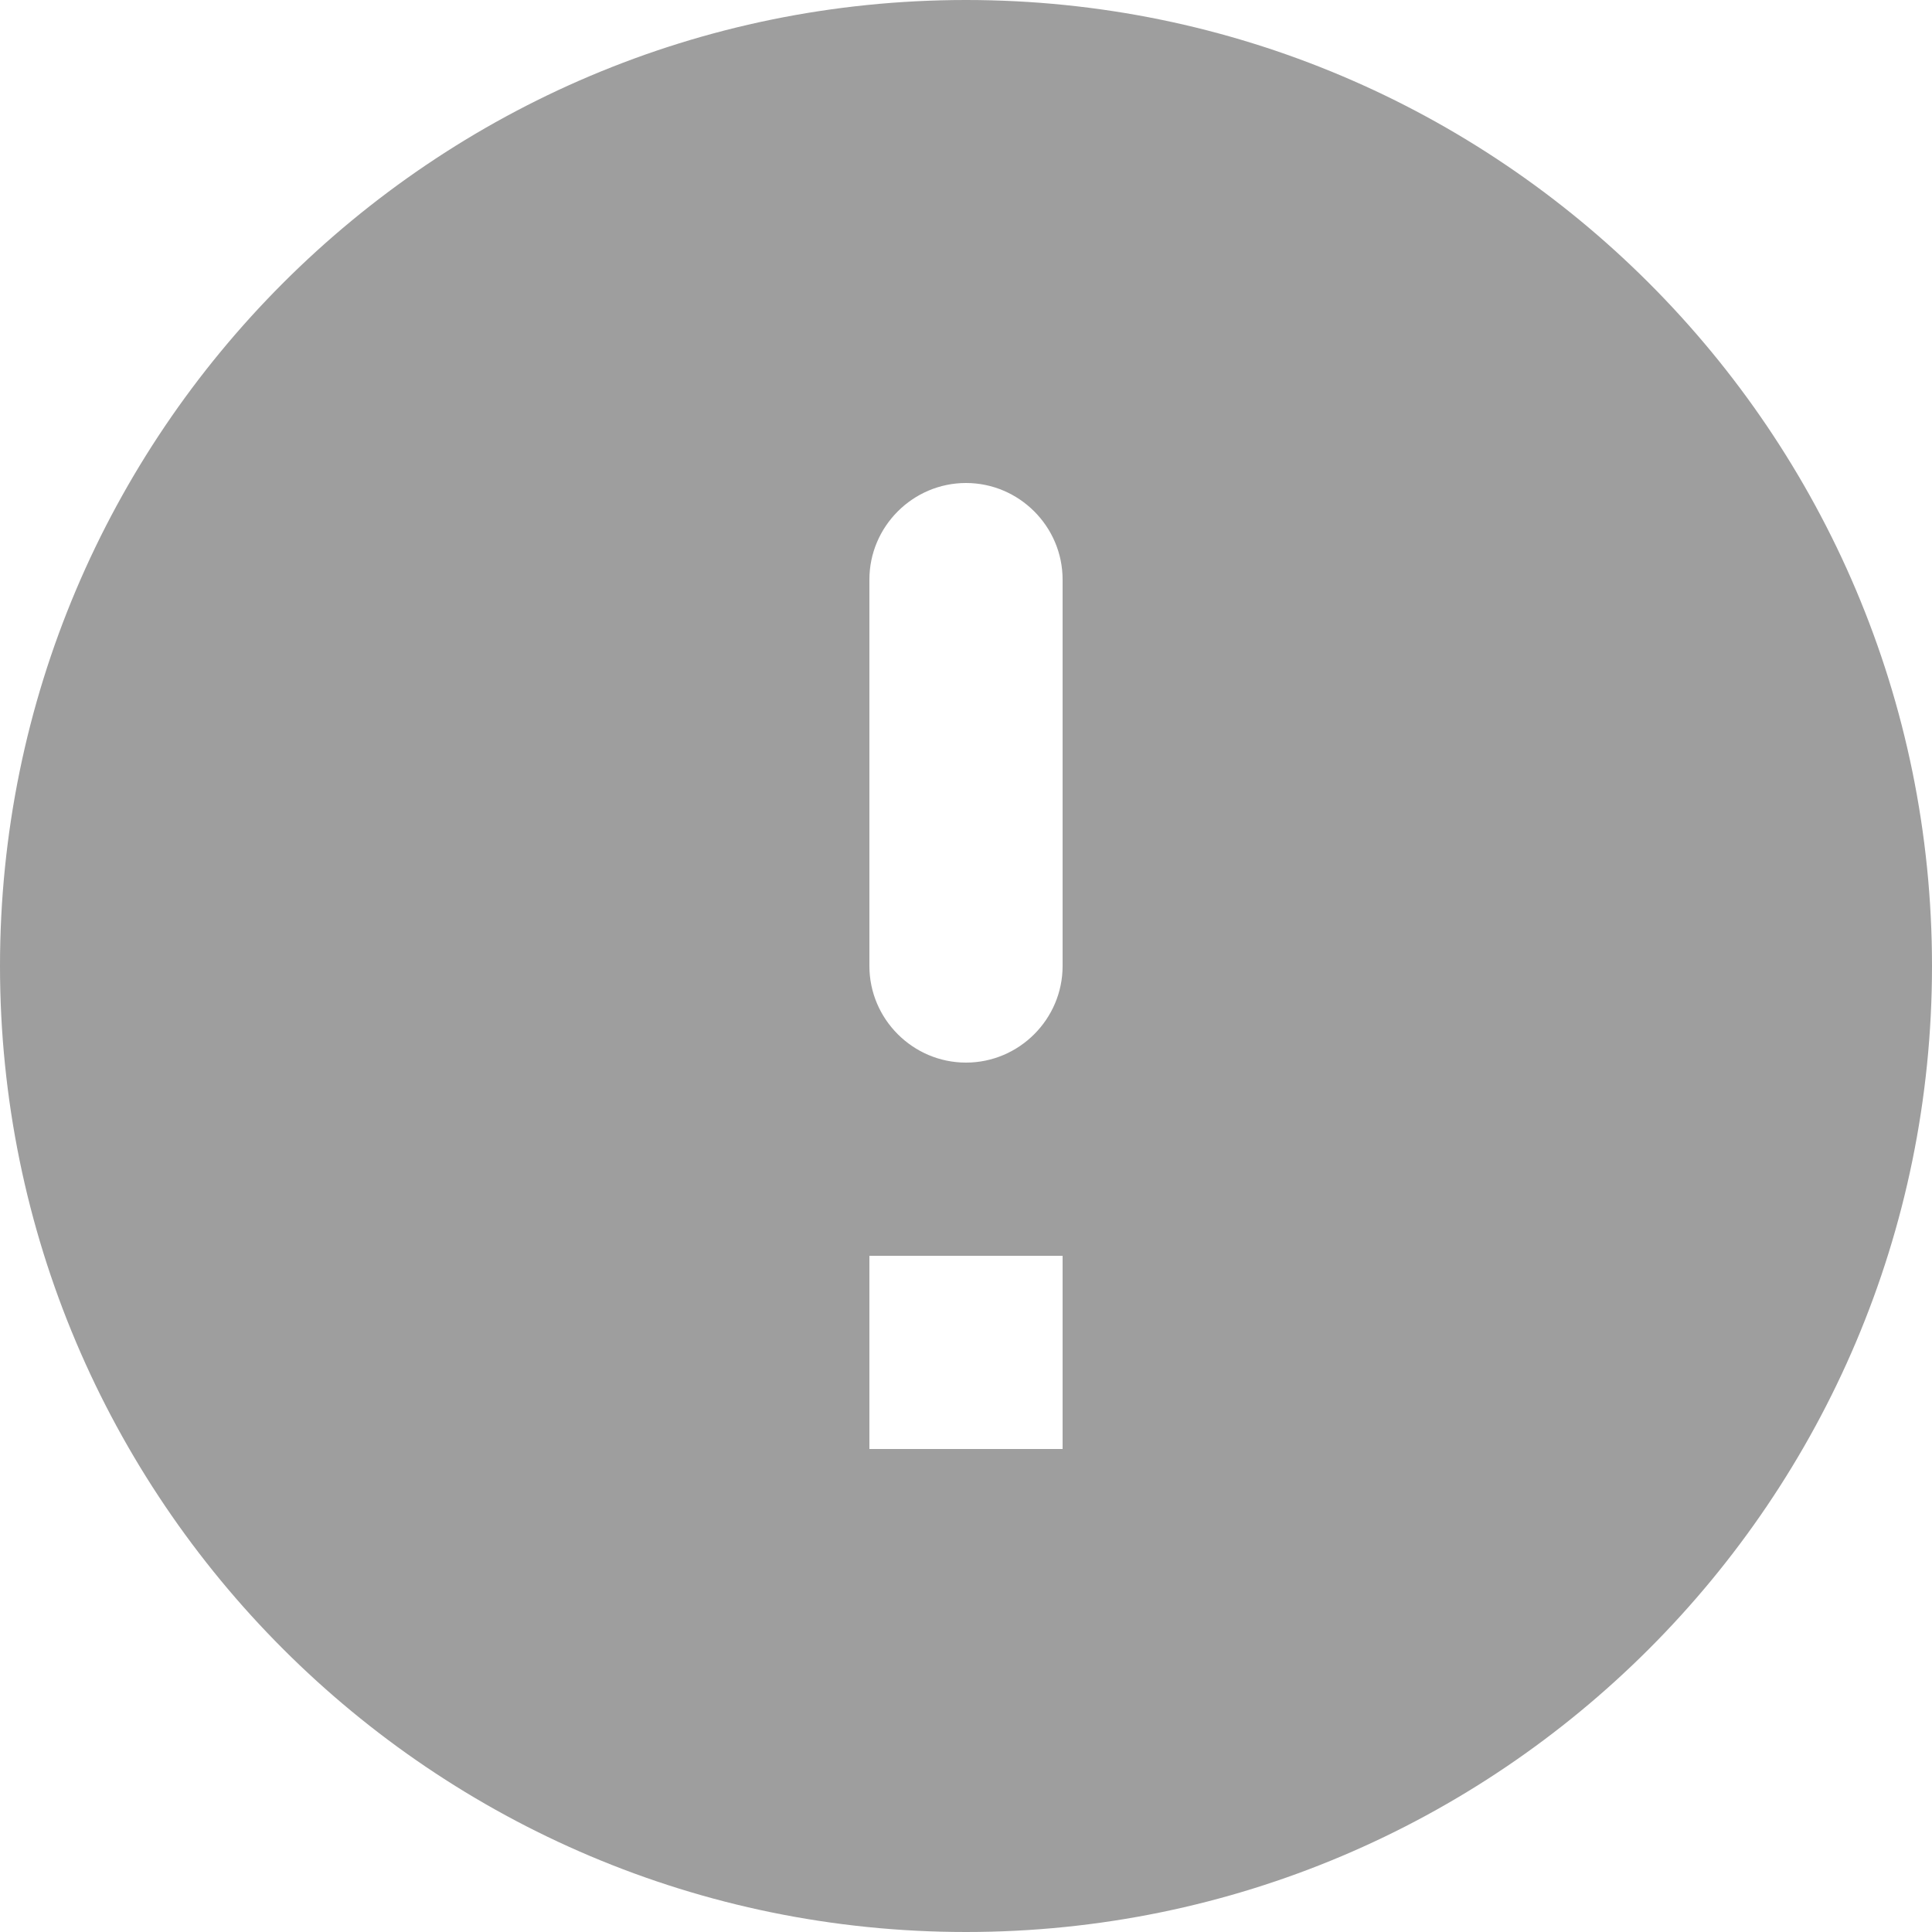
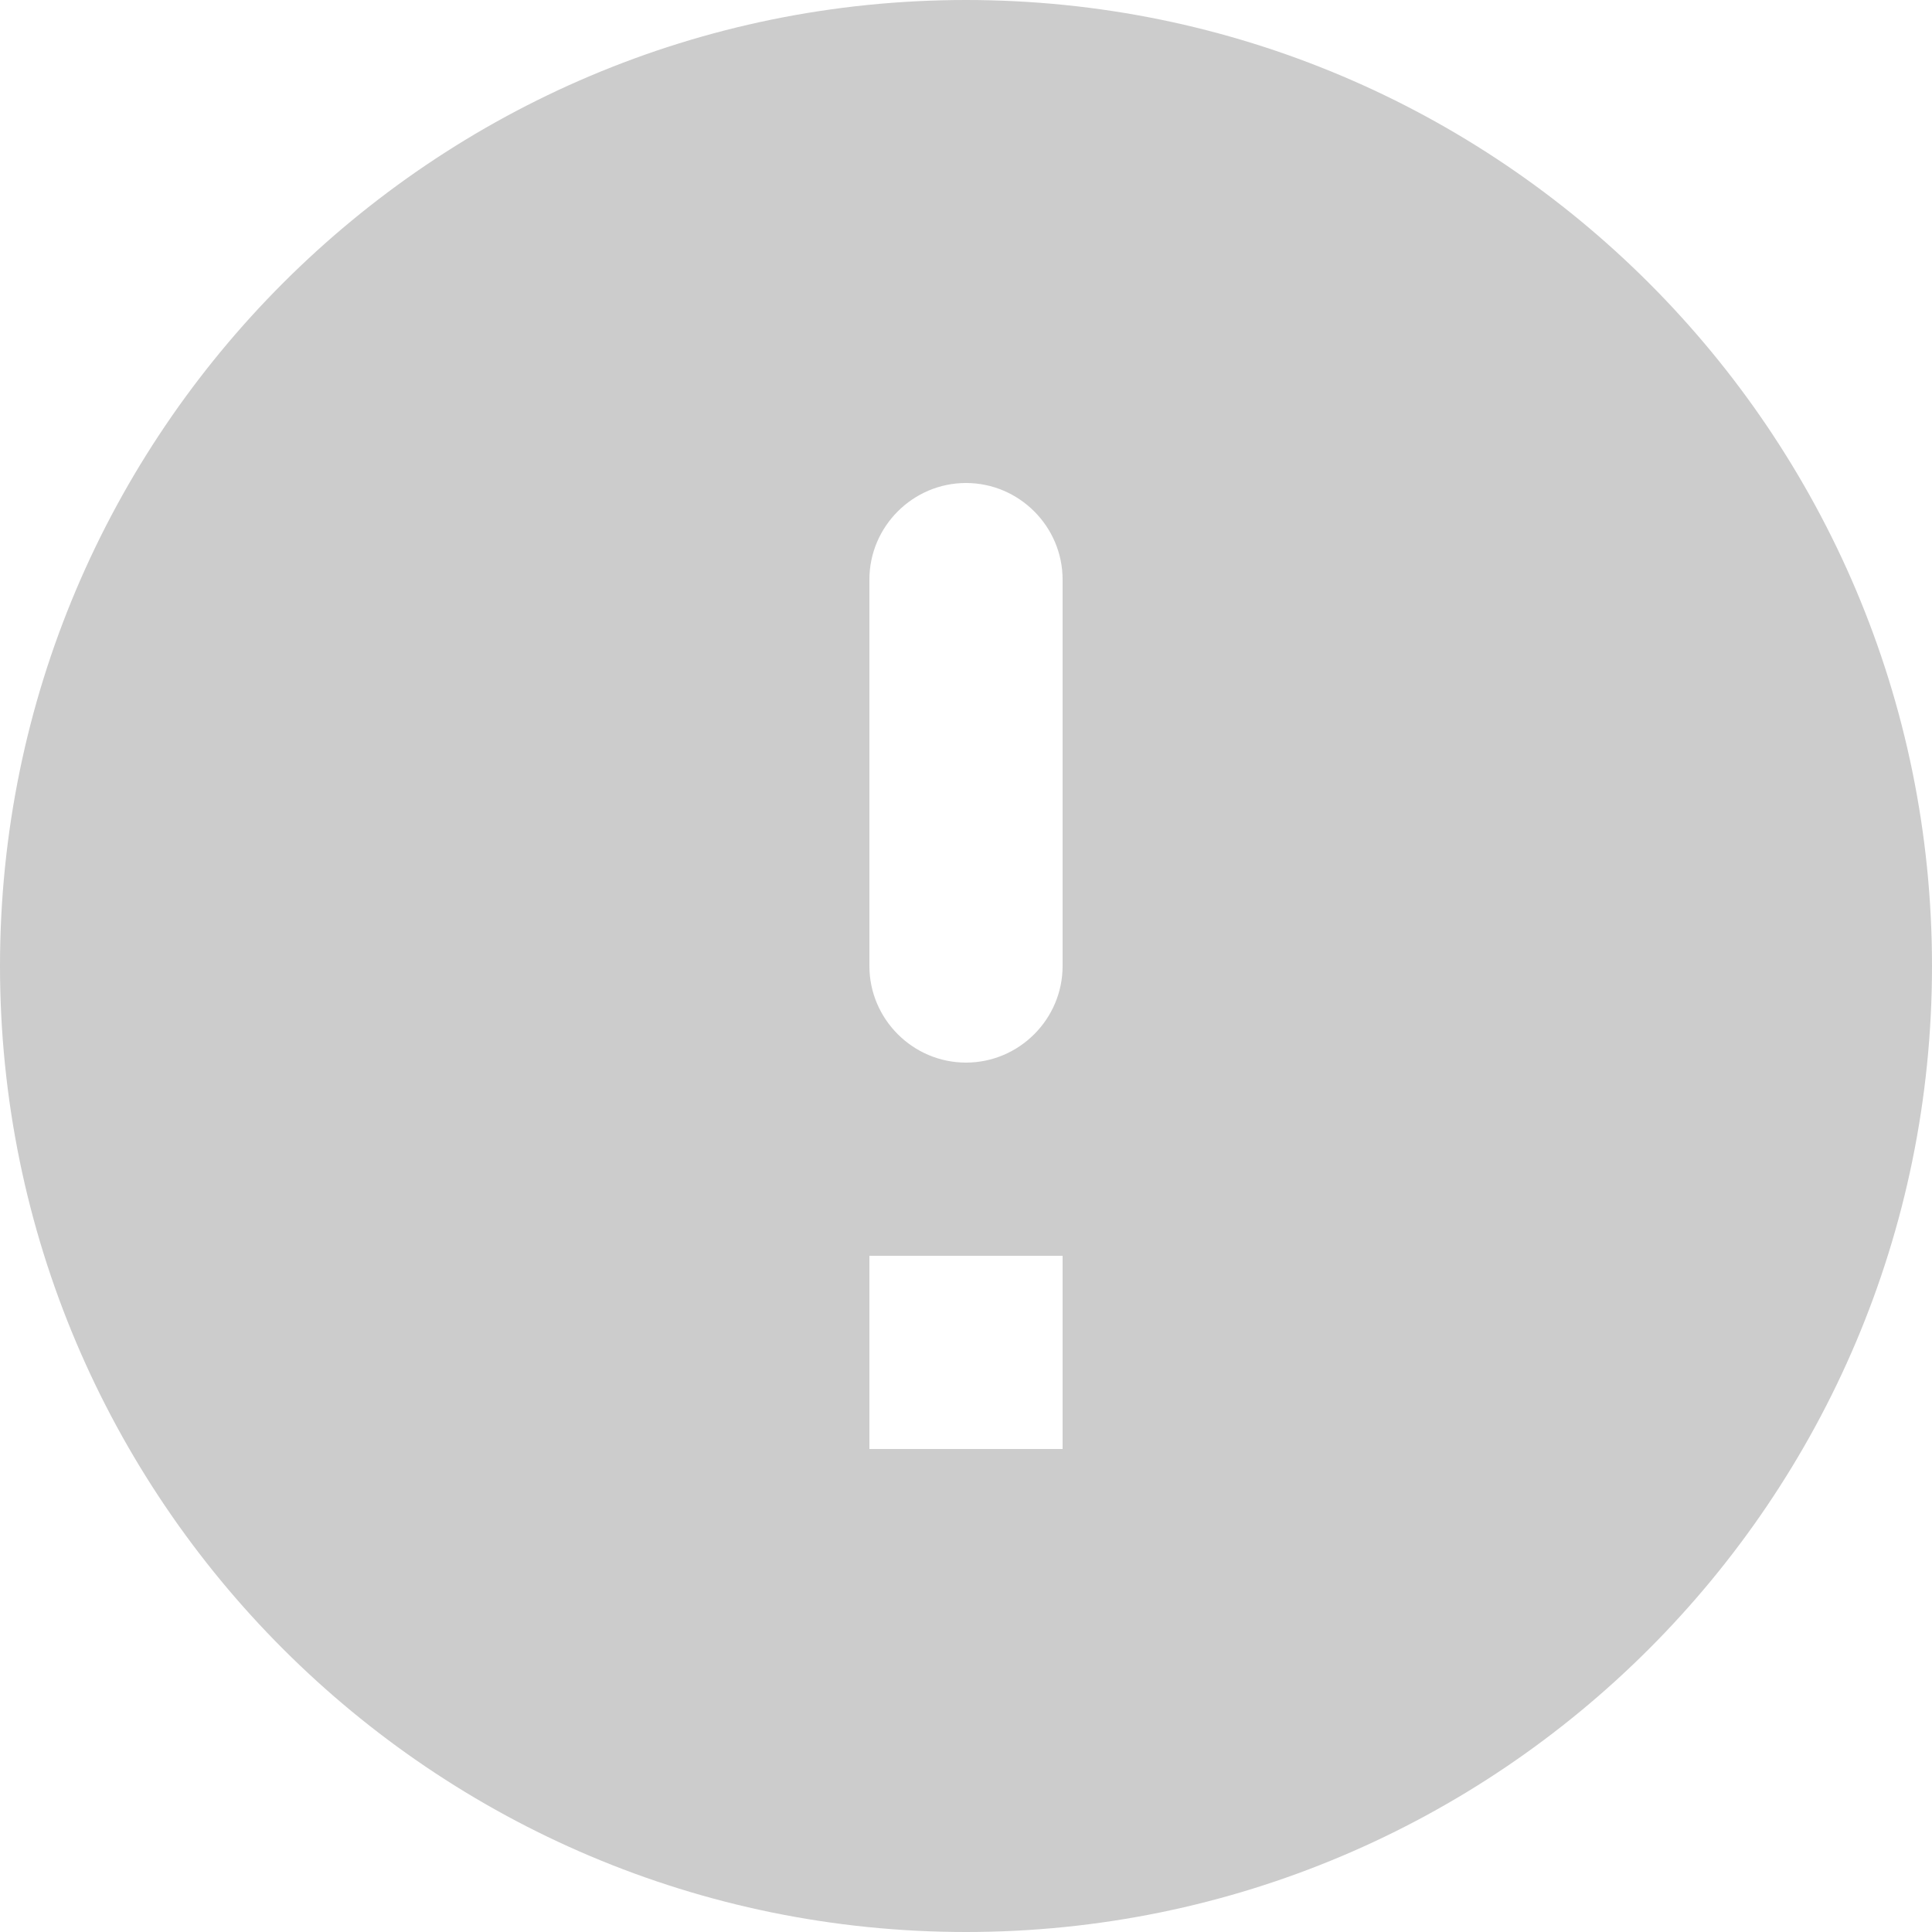
<svg xmlns="http://www.w3.org/2000/svg" width="240px" height="240px" viewBox="0 0 20 20" version="1.1">
  <g id="Icons" stroke="none" stroke-width="1" fill="none" fill-rule="evenodd">
    <g id="Rounded" transform="translate(-238, -730)">
      <g id="Alert" transform="translate(100, 674)">
        <g id="-Round-/-Alert-/-error" transform="translate(136, 54)">
          <g>
            <rect id="Rectangle-Copy-27" x="0" y="0" width="24" height="24" />
-             <path d="M12,2 C6.48,2 2,6.48 2,12 C2,17.52 6.48,22 12,22 C17.52,22 22,17.52 22,12 C22,6.48 17.52,2 12,2 Z M12,13 C11.45,13 11,12.55 11,12 L11,8 C11,7.45 11.45,7 12,7 C12.55,7 13,7.45 13,8 L13,12 C13,12.55 12.55,13 12,13 Z M13,17 L11,17 L11,15 L13,15 L13,17 Z" id="🔹Icon-Color" fill="#9e9e9e" />
+             <path d="M12,2 C6.48,2 2,6.48 2,12 C2,17.52 6.48,22 12,22 C17.52,22 22,17.52 22,12 C22,6.48 17.52,2 12,2 Z M12,13 C11.45,13 11,12.55 11,12 L11,8 C11,7.45 11.45,7 12,7 C12.55,7 13,7.45 13,8 L13,12 C13,12.55 12.55,13 12,13 Z M13,17 L11,17 L11,15 L13,15 L13,17 Z" id="🔹Icon-Color" fill="#cccccc" />
          </g>
        </g>
      </g>
    </g>
  </g>
</svg>
